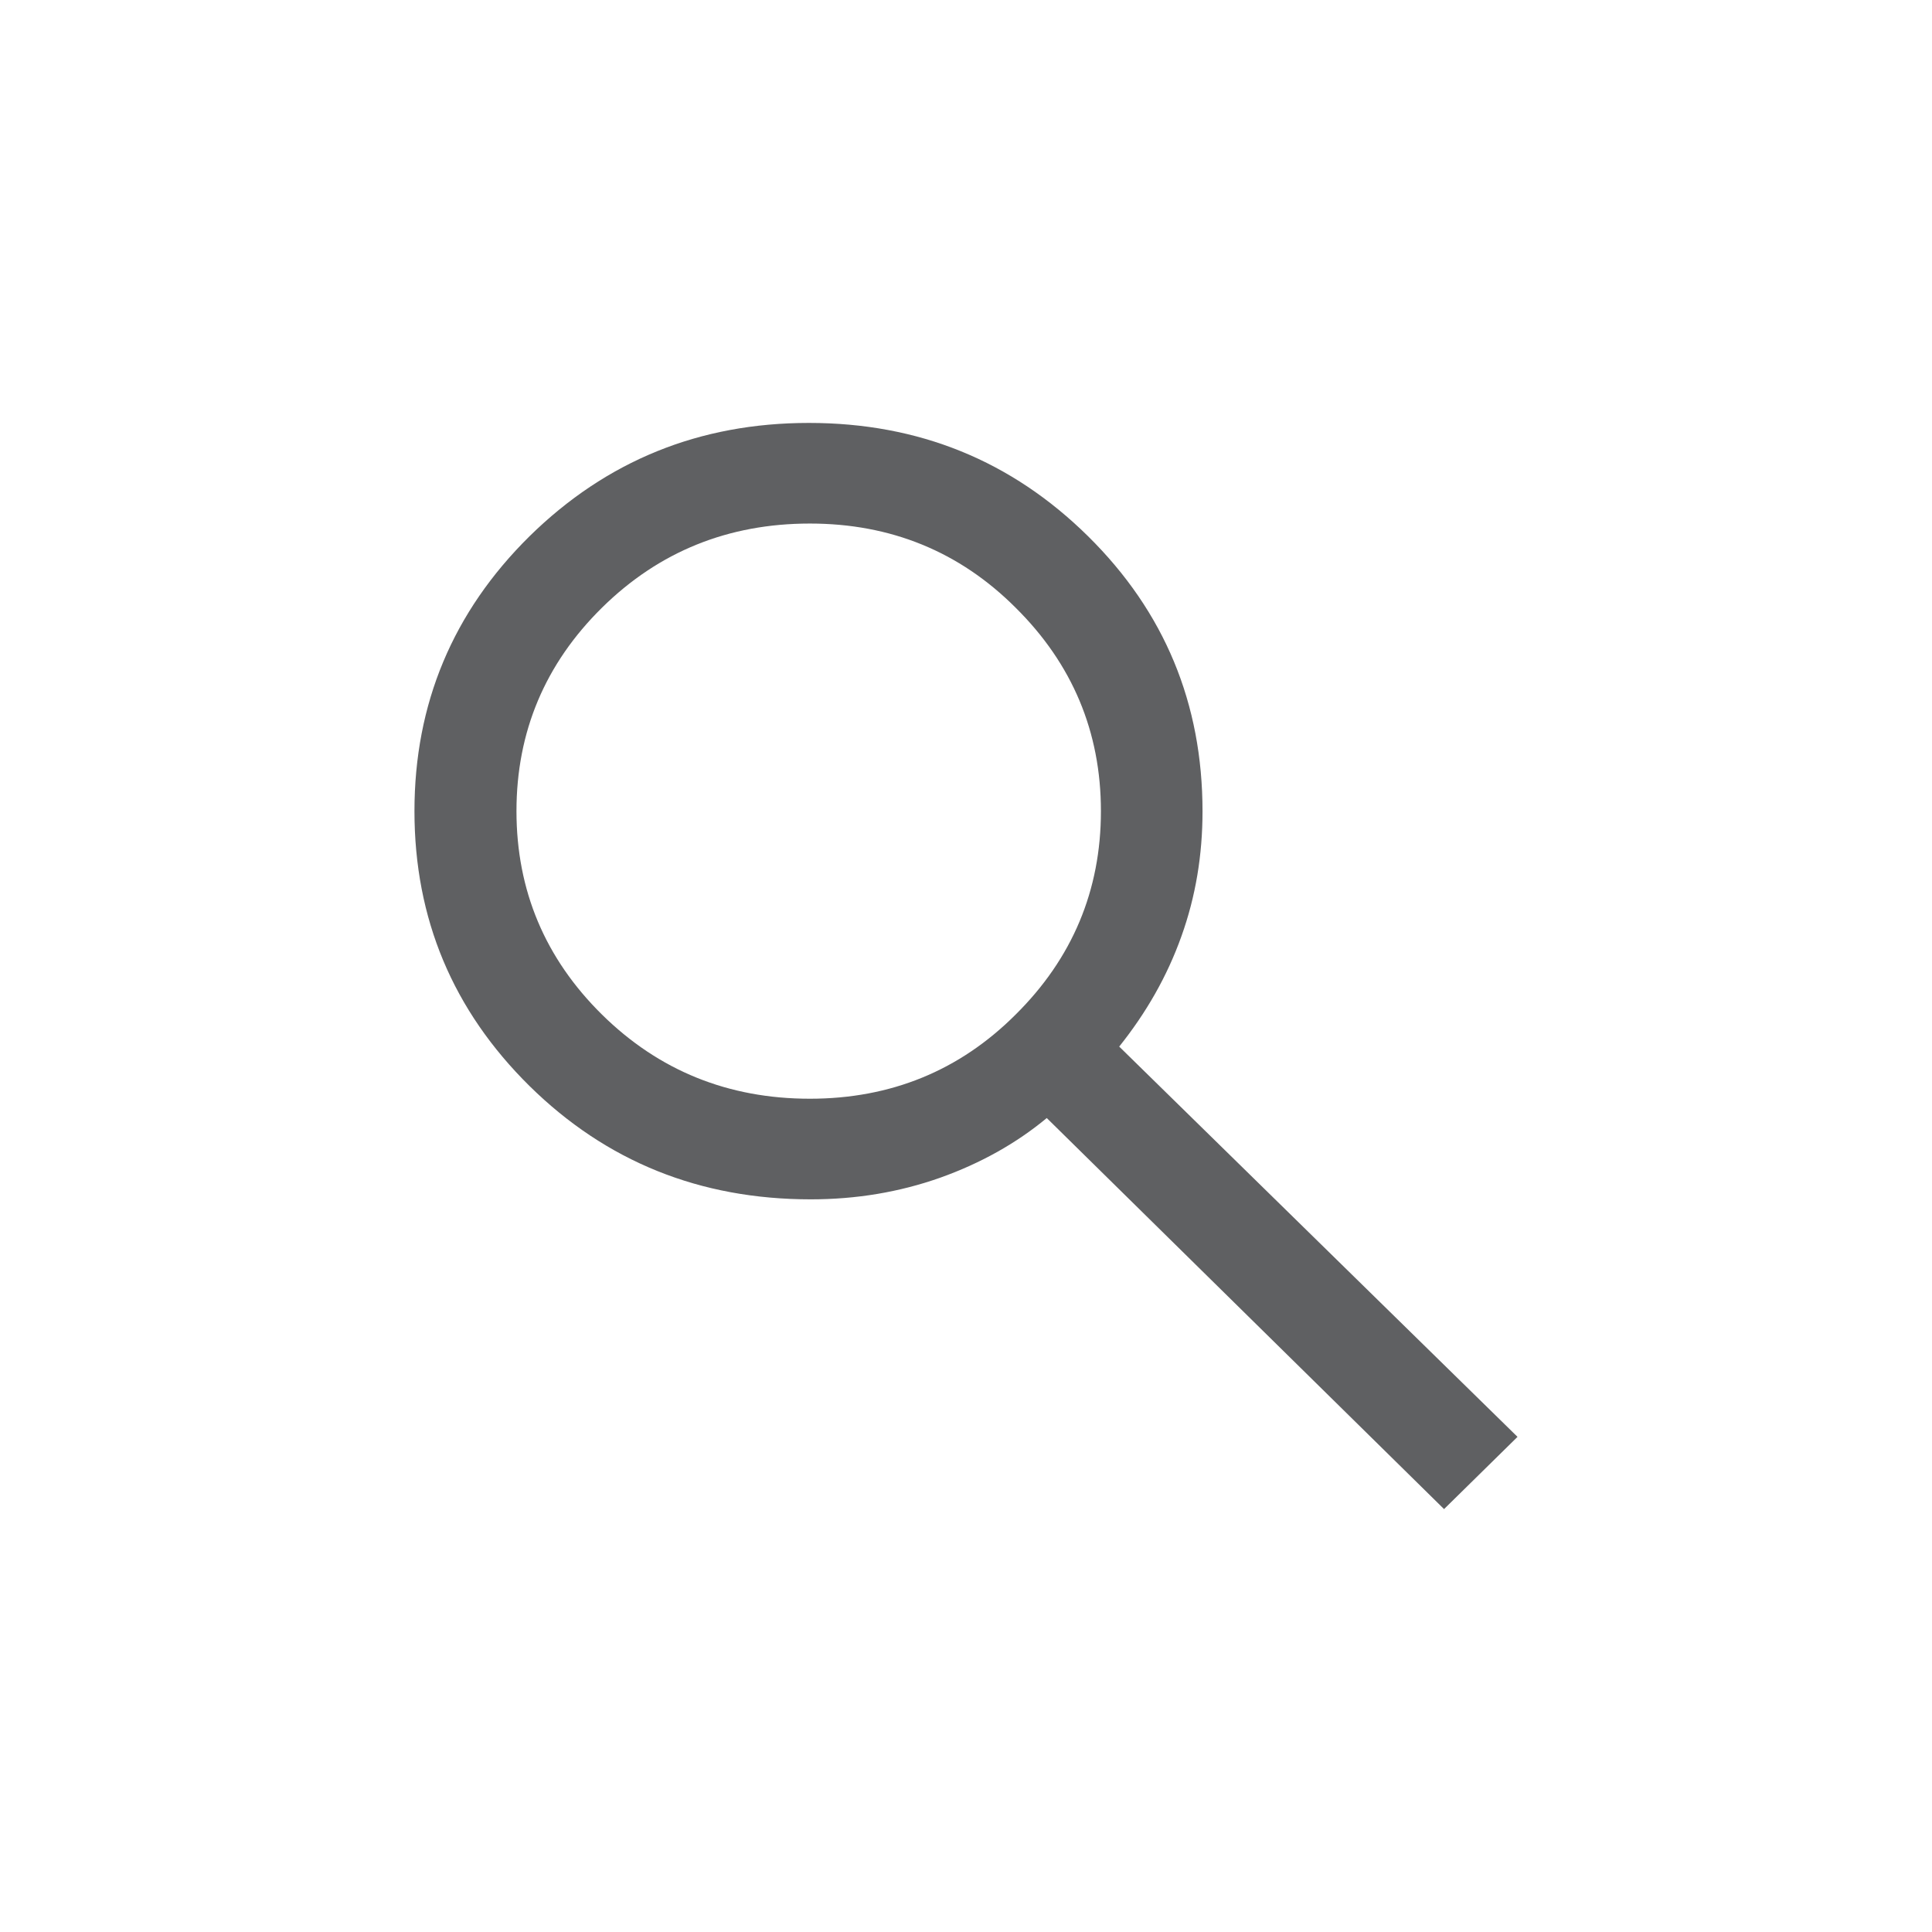
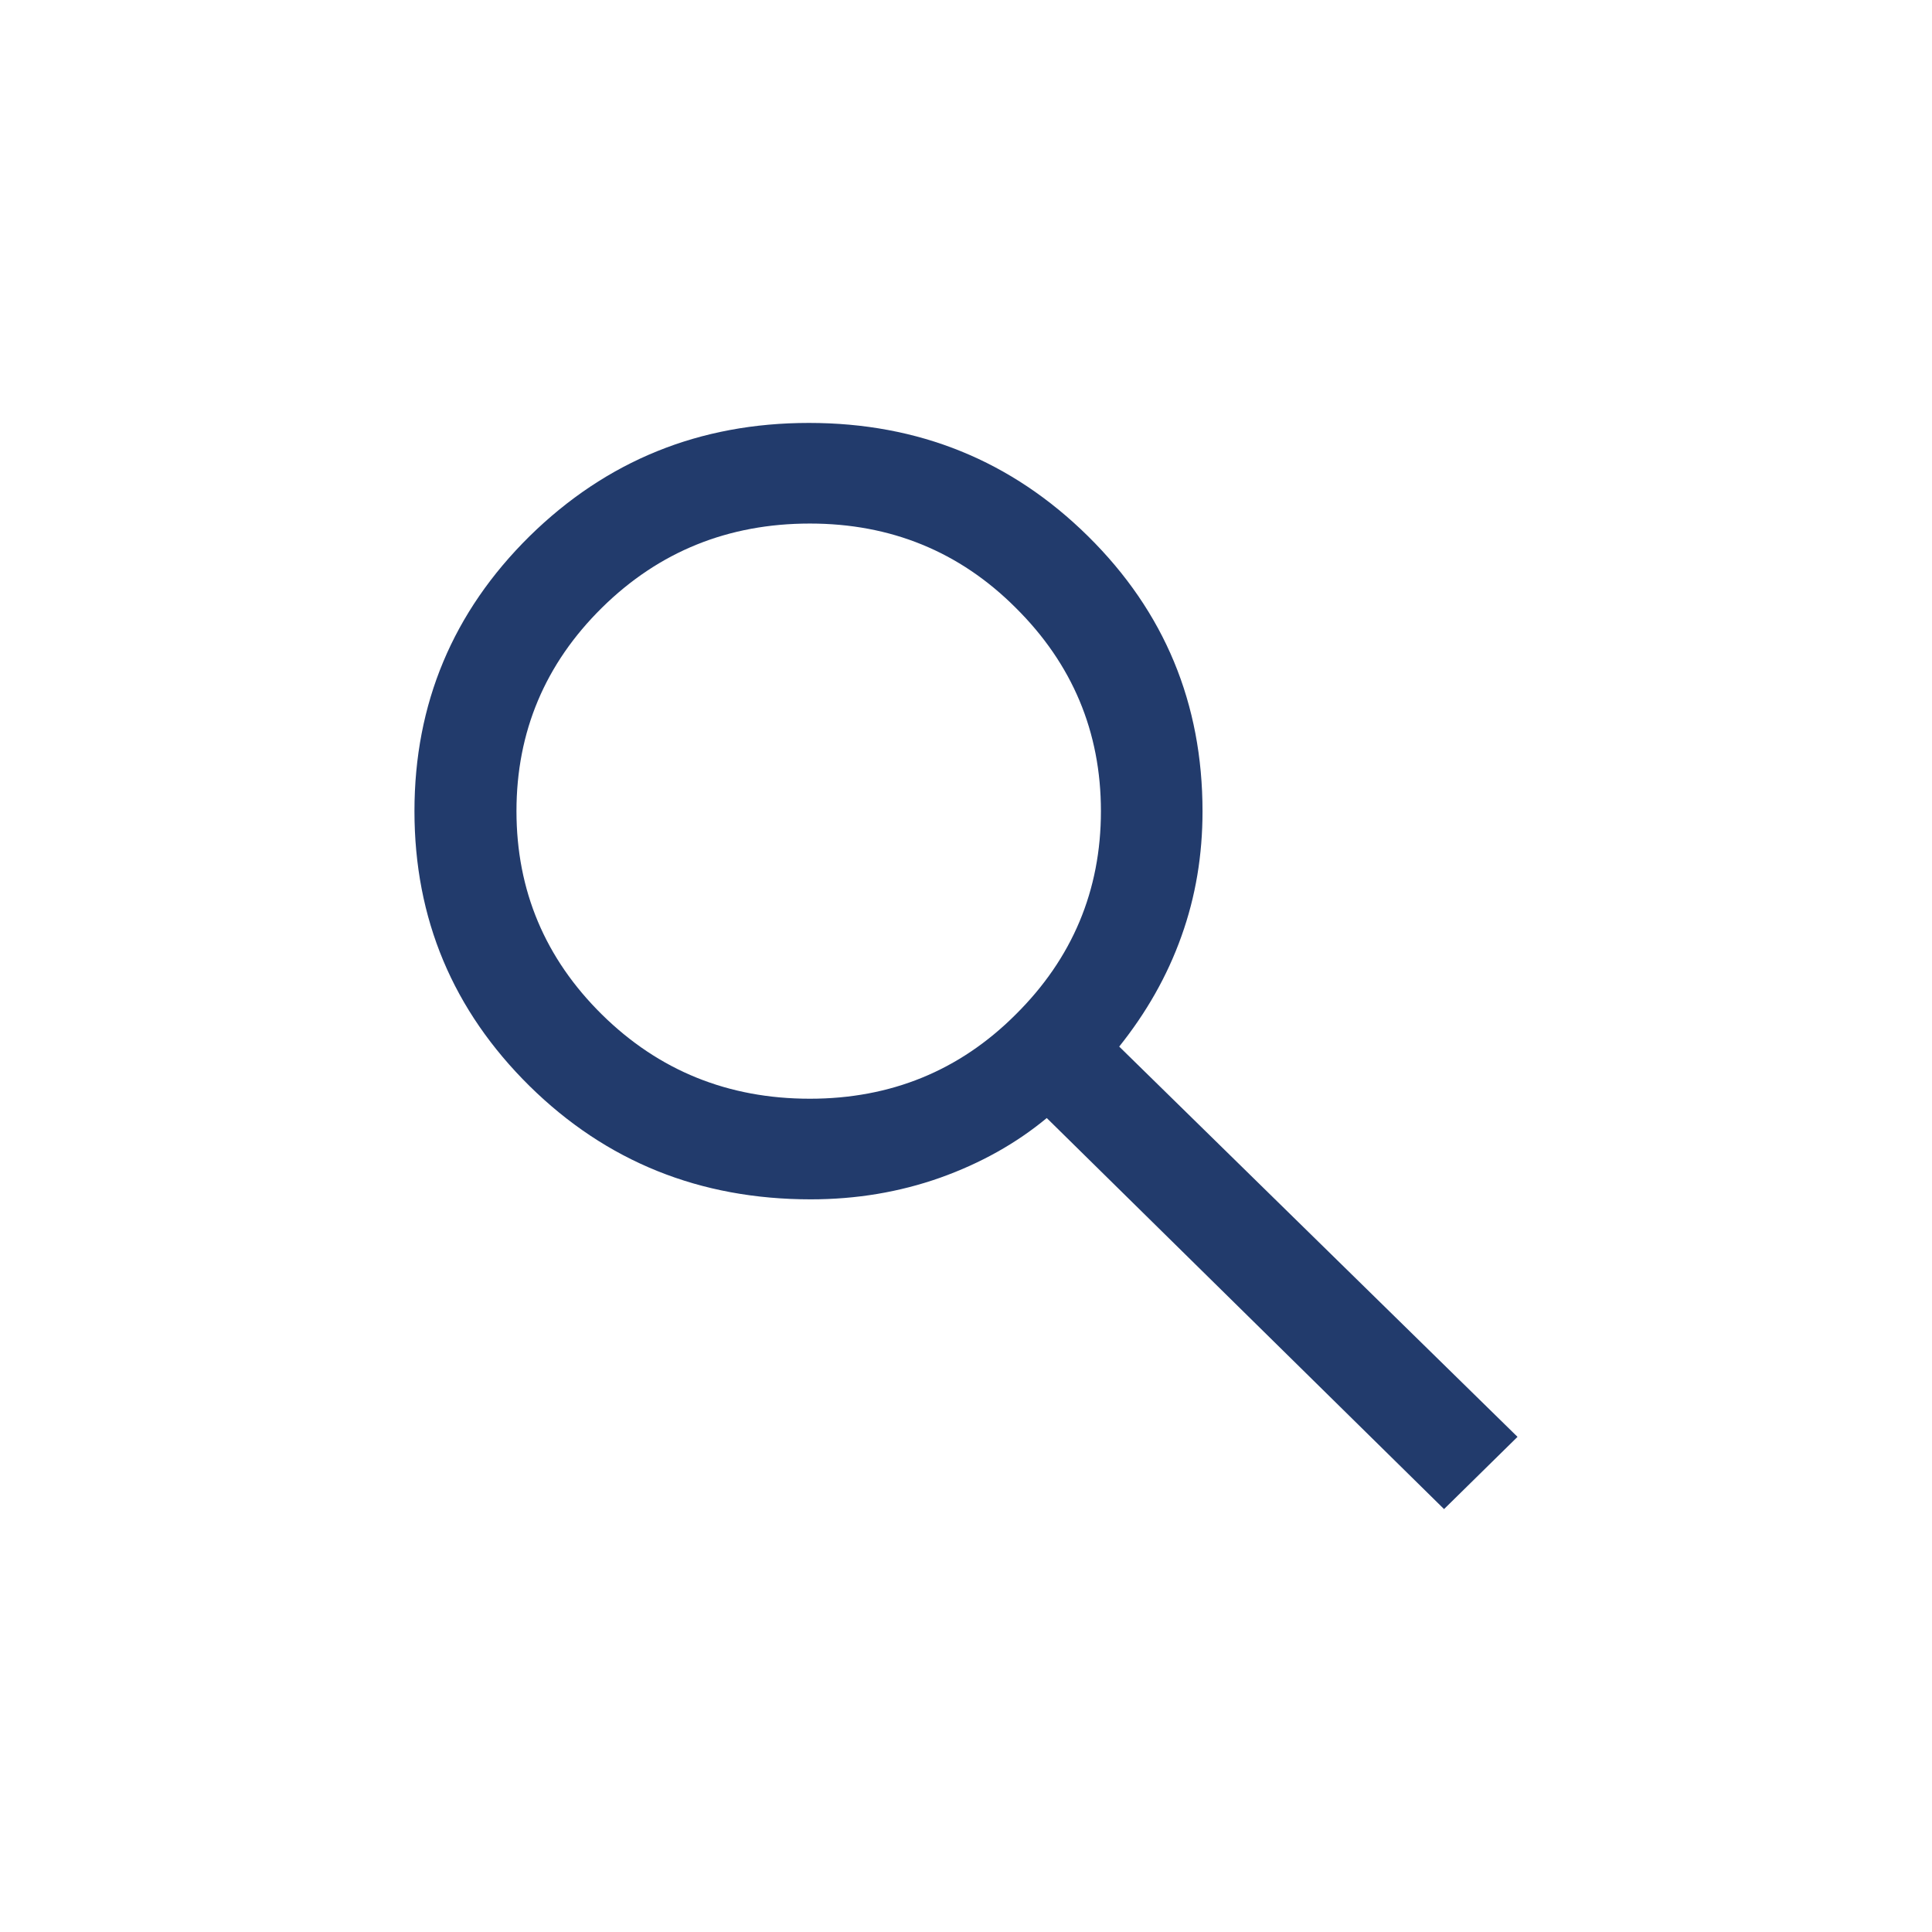
<svg xmlns="http://www.w3.org/2000/svg" width="50" height="50" viewBox="0 0 13.229 13.229" version="1.1" id="svg1">
  <defs id="defs1">
    <clipPath clipPathUnits="userSpaceOnUse" id="clipPath539">
      <path d="M 0,0 H 1921 V 2242 H 0 Z" id="path539" />
    </clipPath>
  </defs>
  <g id="layer1" transform="translate(-101.0708,-144.7271)">
-     <g id="g540" transform="matrix(0.2645833,0,0,0.2645833,-297.3236,87.54604)">
-       <path d="m 1145.027,183.414 c 1.567,0 2.903,-0.543 3.993,-1.633 1.101,-1.09 1.656,-2.41 1.656,-3.949 0,-1.539 -0.555,-2.859 -1.656,-3.949 -1.09,-1.09 -2.426,-1.633 -3.993,-1.633 -1.582,0 -2.929,0.543 -4.035,1.633 -1.105,1.09 -1.66,2.41 -1.66,3.949 0,1.539 0.555,2.859 1.66,3.949 1.106,1.09 2.453,1.633 4.035,1.633 m 12.309,7.965 -7.711,-7.59 c -0.594,0.492 -1.285,0.879 -2.074,1.16 -0.789,0.278 -1.621,0.418 -2.508,0.418 -2.152,0 -3.969,-0.734 -5.457,-2.199 -1.488,-1.469 -2.234,-3.246 -2.234,-5.336 0,-2.086 0.746,-3.867 2.234,-5.336 1.492,-1.465 3.297,-2.199 5.422,-2.199 2.133,0 3.933,0.734 5.418,2.199 1.488,1.469 2.222,3.25 2.222,5.34 0,0.844 -0.132,1.652 -0.41,2.426 -0.277,0.777 -0.683,1.484 -1.207,2.14 l 7.731,7.575 z" style="fill:#5f6062;fill-opacity:1;fill-rule:nonzero;stroke:none" transform="scale(1.333333)" clip-path="url(#clipPath539)" id="path540" />
+     <g id="g540" transform="matrix(0.2645833,0,0,0.2645833,-297.3236,87.54604)" style="fill:#223b6c;fill-opacity:1">
+       <path d="m 1145.027,183.414 c 1.567,0 2.903,-0.543 3.993,-1.633 1.101,-1.09 1.656,-2.41 1.656,-3.949 0,-1.539 -0.555,-2.859 -1.656,-3.949 -1.09,-1.09 -2.426,-1.633 -3.993,-1.633 -1.582,0 -2.929,0.543 -4.035,1.633 -1.105,1.09 -1.66,2.41 -1.66,3.949 0,1.539 0.555,2.859 1.66,3.949 1.106,1.09 2.453,1.633 4.035,1.633 m 12.309,7.965 -7.711,-7.59 c -0.594,0.492 -1.285,0.879 -2.074,1.16 -0.789,0.278 -1.621,0.418 -2.508,0.418 -2.152,0 -3.969,-0.734 -5.457,-2.199 -1.488,-1.469 -2.234,-3.246 -2.234,-5.336 0,-2.086 0.746,-3.867 2.234,-5.336 1.492,-1.465 3.297,-2.199 5.422,-2.199 2.133,0 3.933,0.734 5.418,2.199 1.488,1.469 2.222,3.25 2.222,5.34 0,0.844 -0.132,1.652 -0.41,2.426 -0.277,0.777 -0.683,1.484 -1.207,2.14 l 7.731,7.575 z" style="fill:#223b6c;fill-opacity:1;fill-rule:nonzero;stroke:none" transform="scale(1.333333)" clip-path="url(#clipPath539)" id="path540" />
    </g>
  </g>
</svg>
